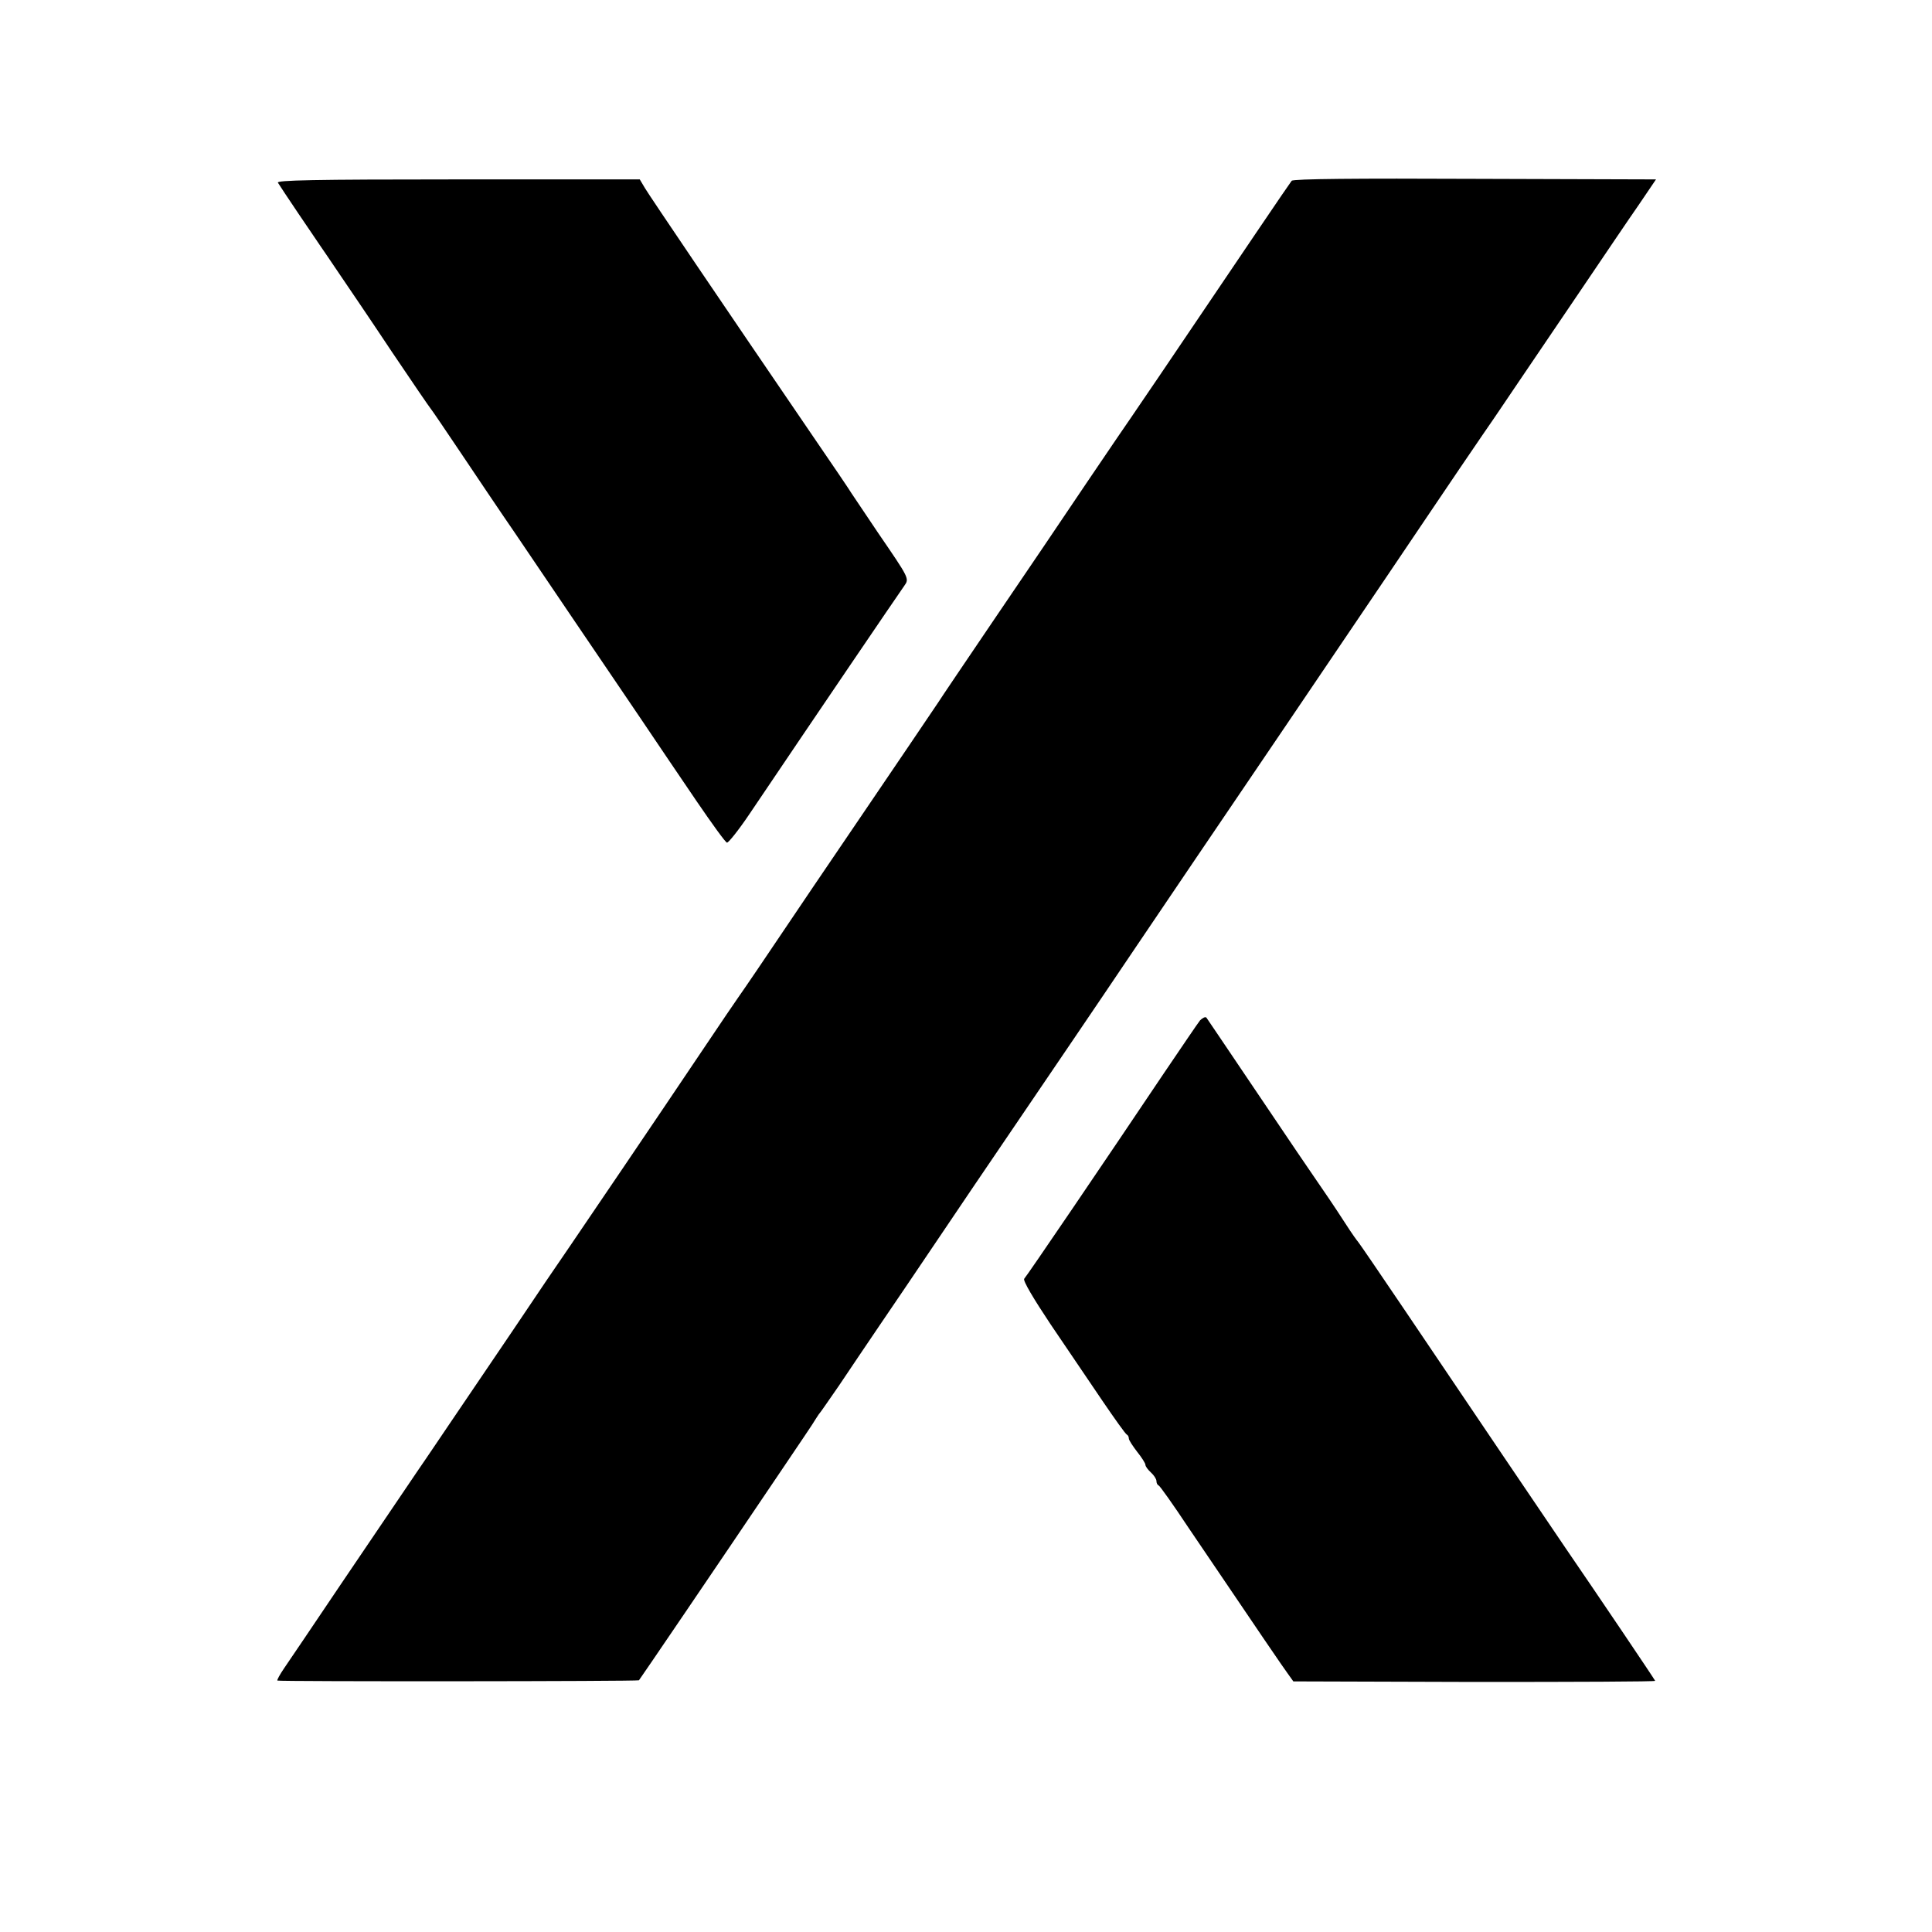
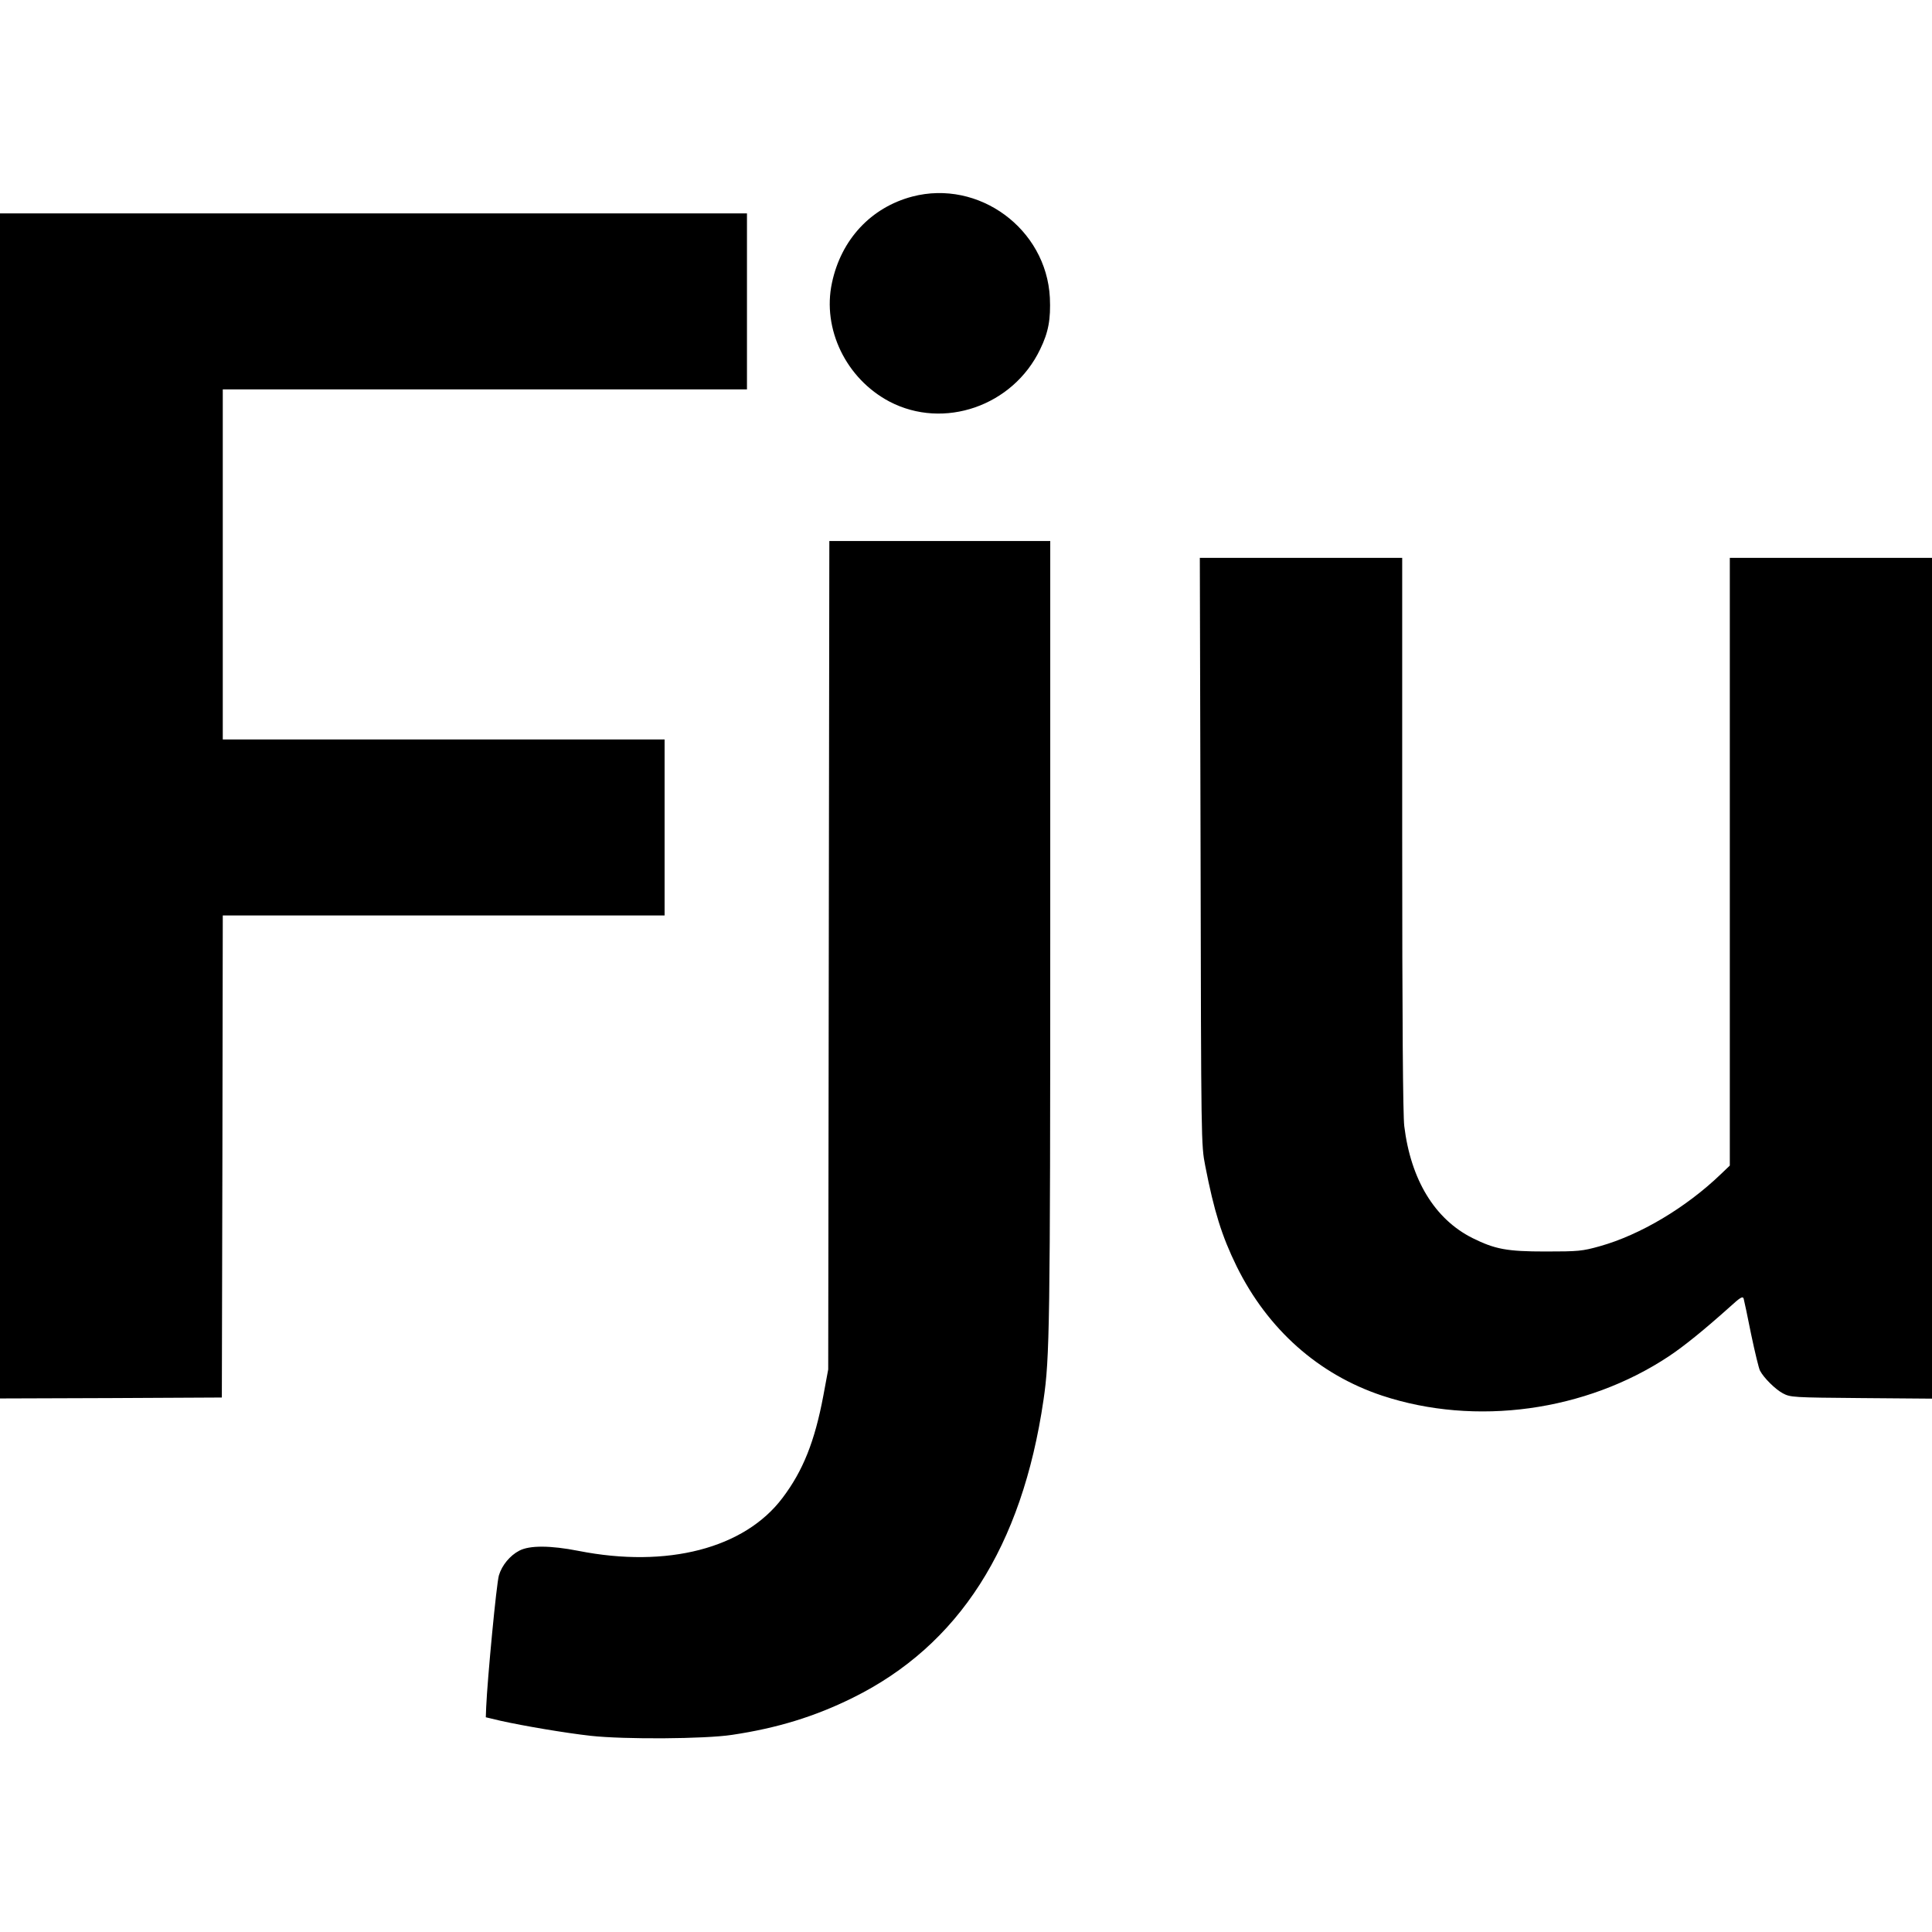
- <svg xmlns="http://www.w3.org/2000/svg" version="1.0" width="700pt" height="700pt" viewBox="0 0 700 700" preserveAspectRatio="xMidYMid meet">
-   <g transform="translate(0,700) scale(0.1,-0.1)" fill="#000000" stroke="none">
-     <path d="M4680 6345 c-11 -14 -178 -261 -478 -705 -51 -74 -96 -142 -102 -150 -6 -8 -78 -114 -160 -235 -81 -121 -233 -345 -337 -498 -103 -152 -195 -288 -203 -301 -18 -27 -173 -256 -275 -406 -73 -107 -275 -405 -379 -560 -32 -47 -64 -94 -72 -105 -8 -11 -63 -92 -122 -180 -186 -277 -423 -626 -487 -720 -34 -49 -129 -189 -210 -310 -82 -121 -184 -272 -227 -335 -43 -63 -82 -122 -88 -130 -6 -8 -36 -53 -68 -100 -32 -47 -138 -204 -237 -350 -98 -146 -191 -283 -206 -305 -15 -22 -26 -42 -24 -44 5 -4 1306 -3 1310 1 3 3 275 403 513 756 64 95 122 180 127 190 6 9 12 19 15 22 3 3 34 48 70 100 35 52 100 149 145 215 45 66 144 212 220 325 76 113 175 259 220 325 167 246 344 506 488 720 163 241 233 345 552 815 117 173 280 414 362 535 81 121 199 294 260 385 62 91 117 172 123 180 6 8 45 67 88 130 43 63 145 214 227 335 82 121 177 262 212 312 l63 93 -656 2 c-428 2 -658 0 -664 -7z" />
-     <path d="M1007 6338 c4 -7 38 -58 75 -113 37 -55 73 -107 78 -115 6 -8 36 -53 68 -100 32 -47 119 -175 192 -285 74 -110 137 -202 140 -205 3 -3 52 -75 109 -160 57 -85 145 -216 196 -290 50 -74 149 -220 220 -325 71 -104 176 -260 234 -345 57 -85 150 -222 205 -303 56 -82 105 -150 110 -150 5 -1 42 45 81 103 265 393 522 771 561 827 19 27 20 25 -95 193 -47 70 -90 134 -96 143 -5 9 -68 102 -140 207 -329 482 -590 868 -608 898 l-19 32 -660 0 c-525 0 -658 -3 -651 -12z" />
-     <path d="M4348 3303 c-8 -10 -67 -97 -132 -193 -210 -313 -496 -734 -505 -743 -6 -6 34 -73 96 -166 58 -86 142 -210 187 -276 45 -66 84 -121 89 -123 4 -2 7 -8 7 -14 0 -6 14 -27 30 -48 17 -21 30 -42 30 -47 0 -6 9 -18 20 -28 11 -10 20 -24 20 -31 0 -7 3 -14 8 -16 4 -1 53 -70 108 -153 276 -408 341 -503 360 -529 l20 -28 657 -2 c361 0 656 1 654 4 -3 7 -206 308 -326 483 -106 156 -306 452 -586 867 -87 129 -161 237 -164 240 -3 3 -24 32 -45 65 -50 77 -60 91 -138 205 -36 52 -131 194 -213 315 -81 121 -151 223 -154 228 -4 4 -14 -1 -23 -10z" />
+ <svg xmlns="http://www.w3.org/2000/svg" version="1.0" width="1032pt" height="1032pt" viewBox="0 0 1032 1032" preserveAspectRatio="xMidYMid meet">
+   <g transform="translate(0,1032) scale(0.1,-0.1)" fill="#000000" stroke="none">
+     <path d="M4873 9270 c-220 -58 -380 -229 -429 -461 -53 -247 76 -512 307 -634 290 -152 660 -24 805 279 45 92 57 162 52 276 -19 368 -380 633 -735 540z" />
+     <path d="M0 6015 l0 -3165 593 2 592 3 3 1288 2 1287 1180 0 1180 0 0 470 0 470 -1180 0 -1180 0 0 935 0 935 1400 0 1400 0 0 470 0 470 -1995 0 -1995 0 0 -3165z" />
+     <path d="M4427 5218 l-3 -2213 -26 -140 c-46 -245 -109 -402 -218 -546 -203 -270 -616 -377 -1091 -283 -148 29 -260 30 -315 1 -50 -26 -93 -78 -109 -132 -13 -43 -61 -548 -68 -704 l-2 -54 80 -19 c121 -27 345 -65 480 -80 180 -20 611 -17 755 5 242 36 443 98 645 198 567 280 904 806 1019 1591 33 223 36 401 36 2491 l0 2097 -590 0 -590 0 -3 -2212z" />
+     <path d="M6413 5773 c3 -1562 3 -1568 25 -1681 47 -241 88 -374 168 -537 166 -336 437 -577 777 -690 499 -165 1088 -84 1531 210 83 55 192 144 325 263 57 52 70 60 75 45 3 -10 21 -96 40 -191 20 -95 41 -182 47 -193 20 -39 83 -101 123 -122 40 -21 53 -22 419 -25 l377 -3 0 2246 0 2245 -540 0 -540 0 0 -1623 0 -1623 -47 -45 c-187 -180 -433 -326 -648 -386 -93 -26 -113 -28 -290 -28 -206 0 -269 12 -390 72 -201 101 -329 311 -364 598 -7 62 -11 550 -11 1563 l0 1472 -540 0 -541 0 4 -1567z" />
  </g>
</svg>
